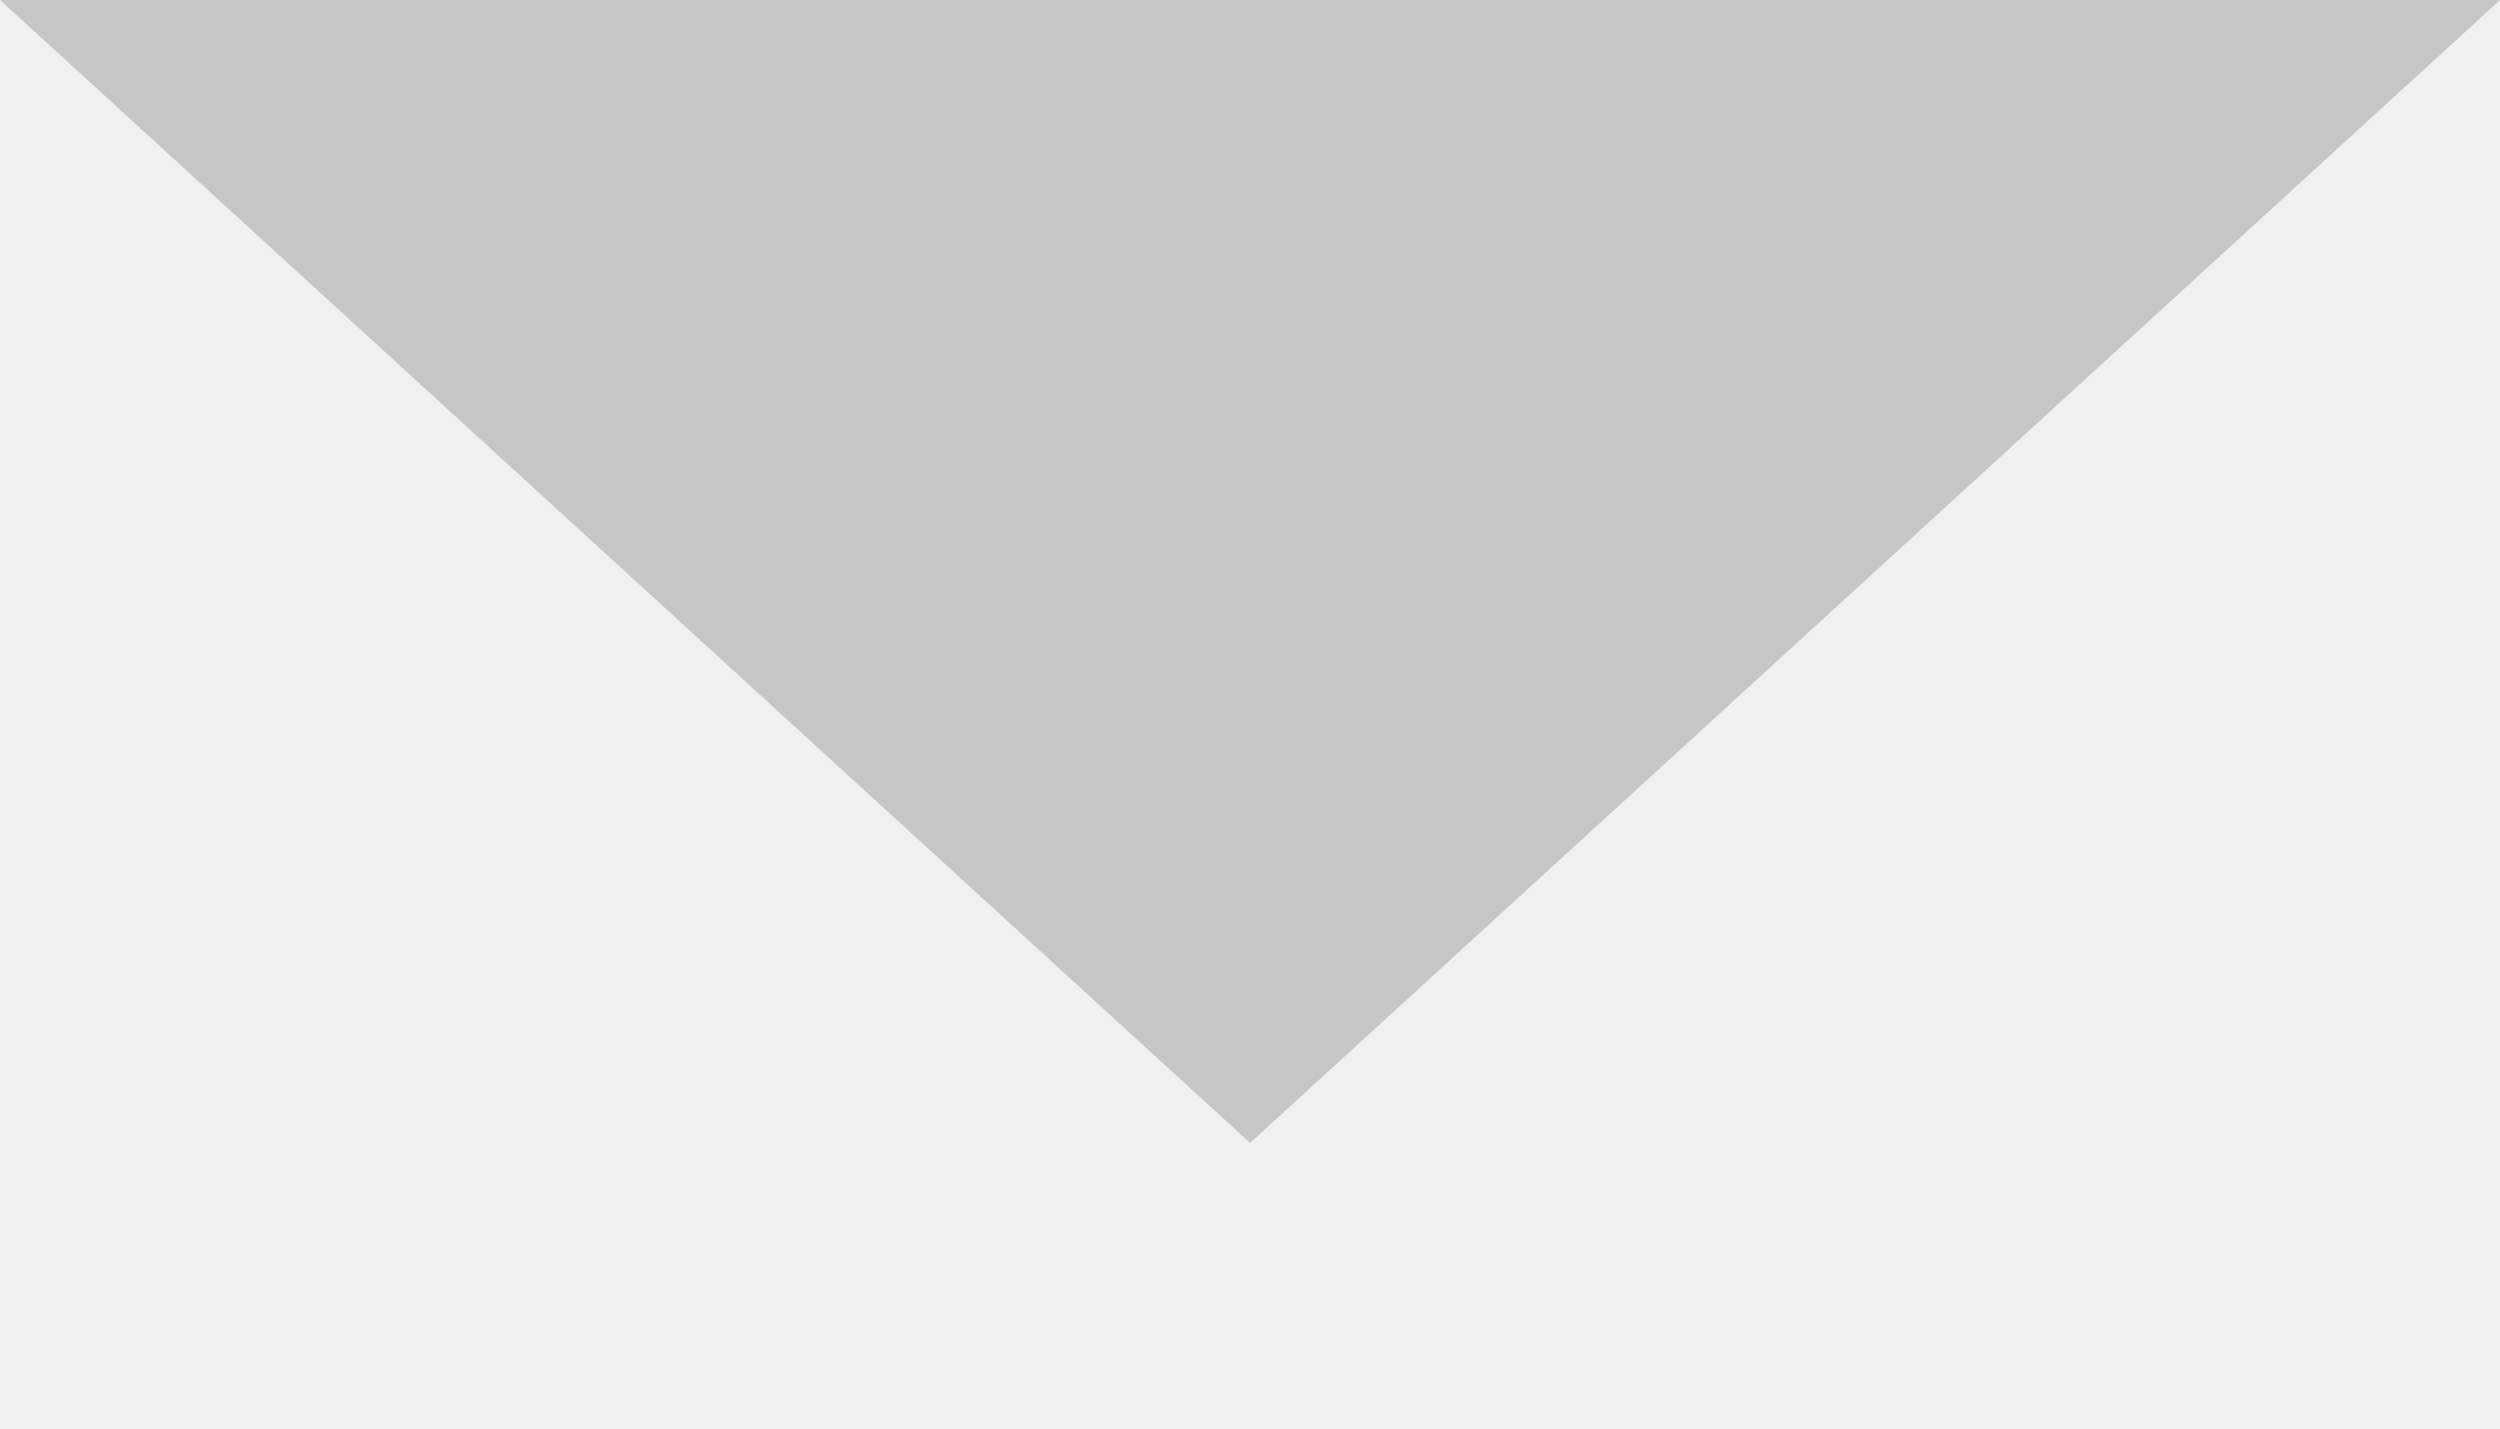
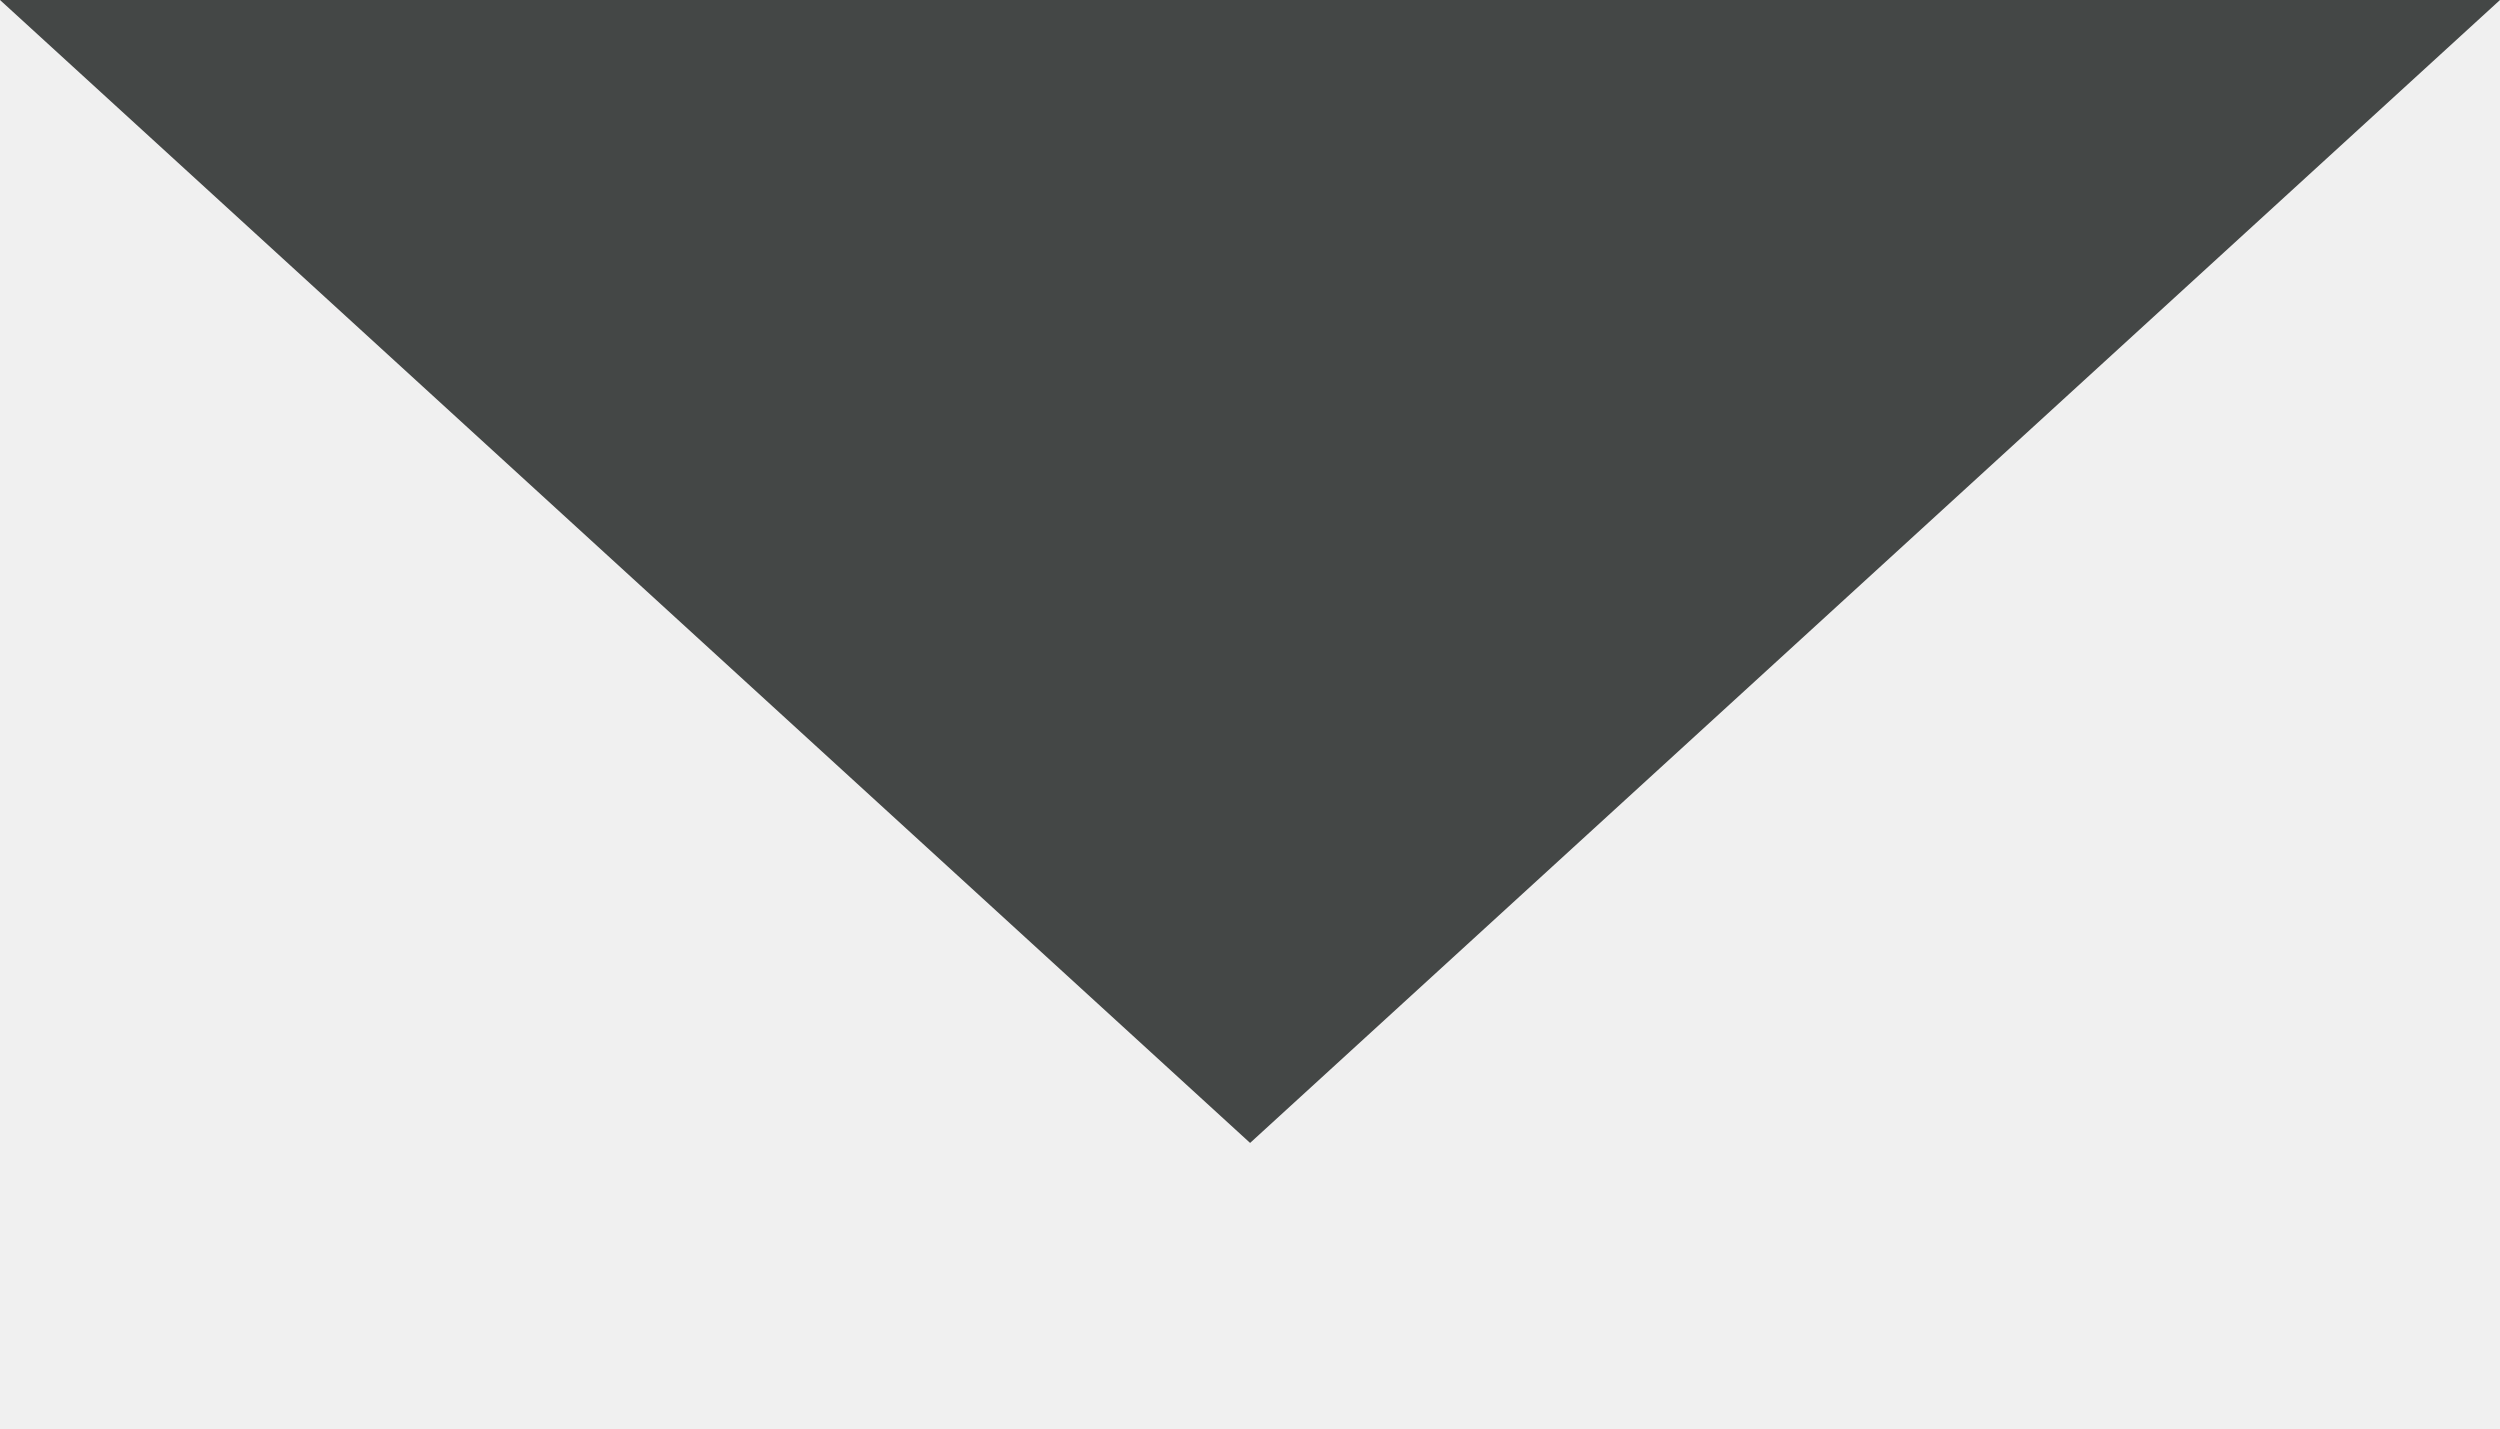
<svg xmlns="http://www.w3.org/2000/svg" preserveAspectRatio="none" overflow="visible" style="display: block;" width="13.111" height="7.492" viewBox="0 0 13.111 7.492" fill="none">
  <g id="Repeat dropdown arrow" clip-path="url(#clip0_0_14)">
-     <path id="Vector" d="M0 0H13.111L6.556 5.994L0 0Z" fill="#C4C7C5" />
+     <path id="Vector" d="M0 0H13.111L6.556 5.994L0 0Z" fill="#444746" />
  </g>
  <defs>
    <clipPath id="clip0_0_14">
      <rect width="13.111" height="7.492" fill="white" />
    </clipPath>
  </defs>
</svg>
